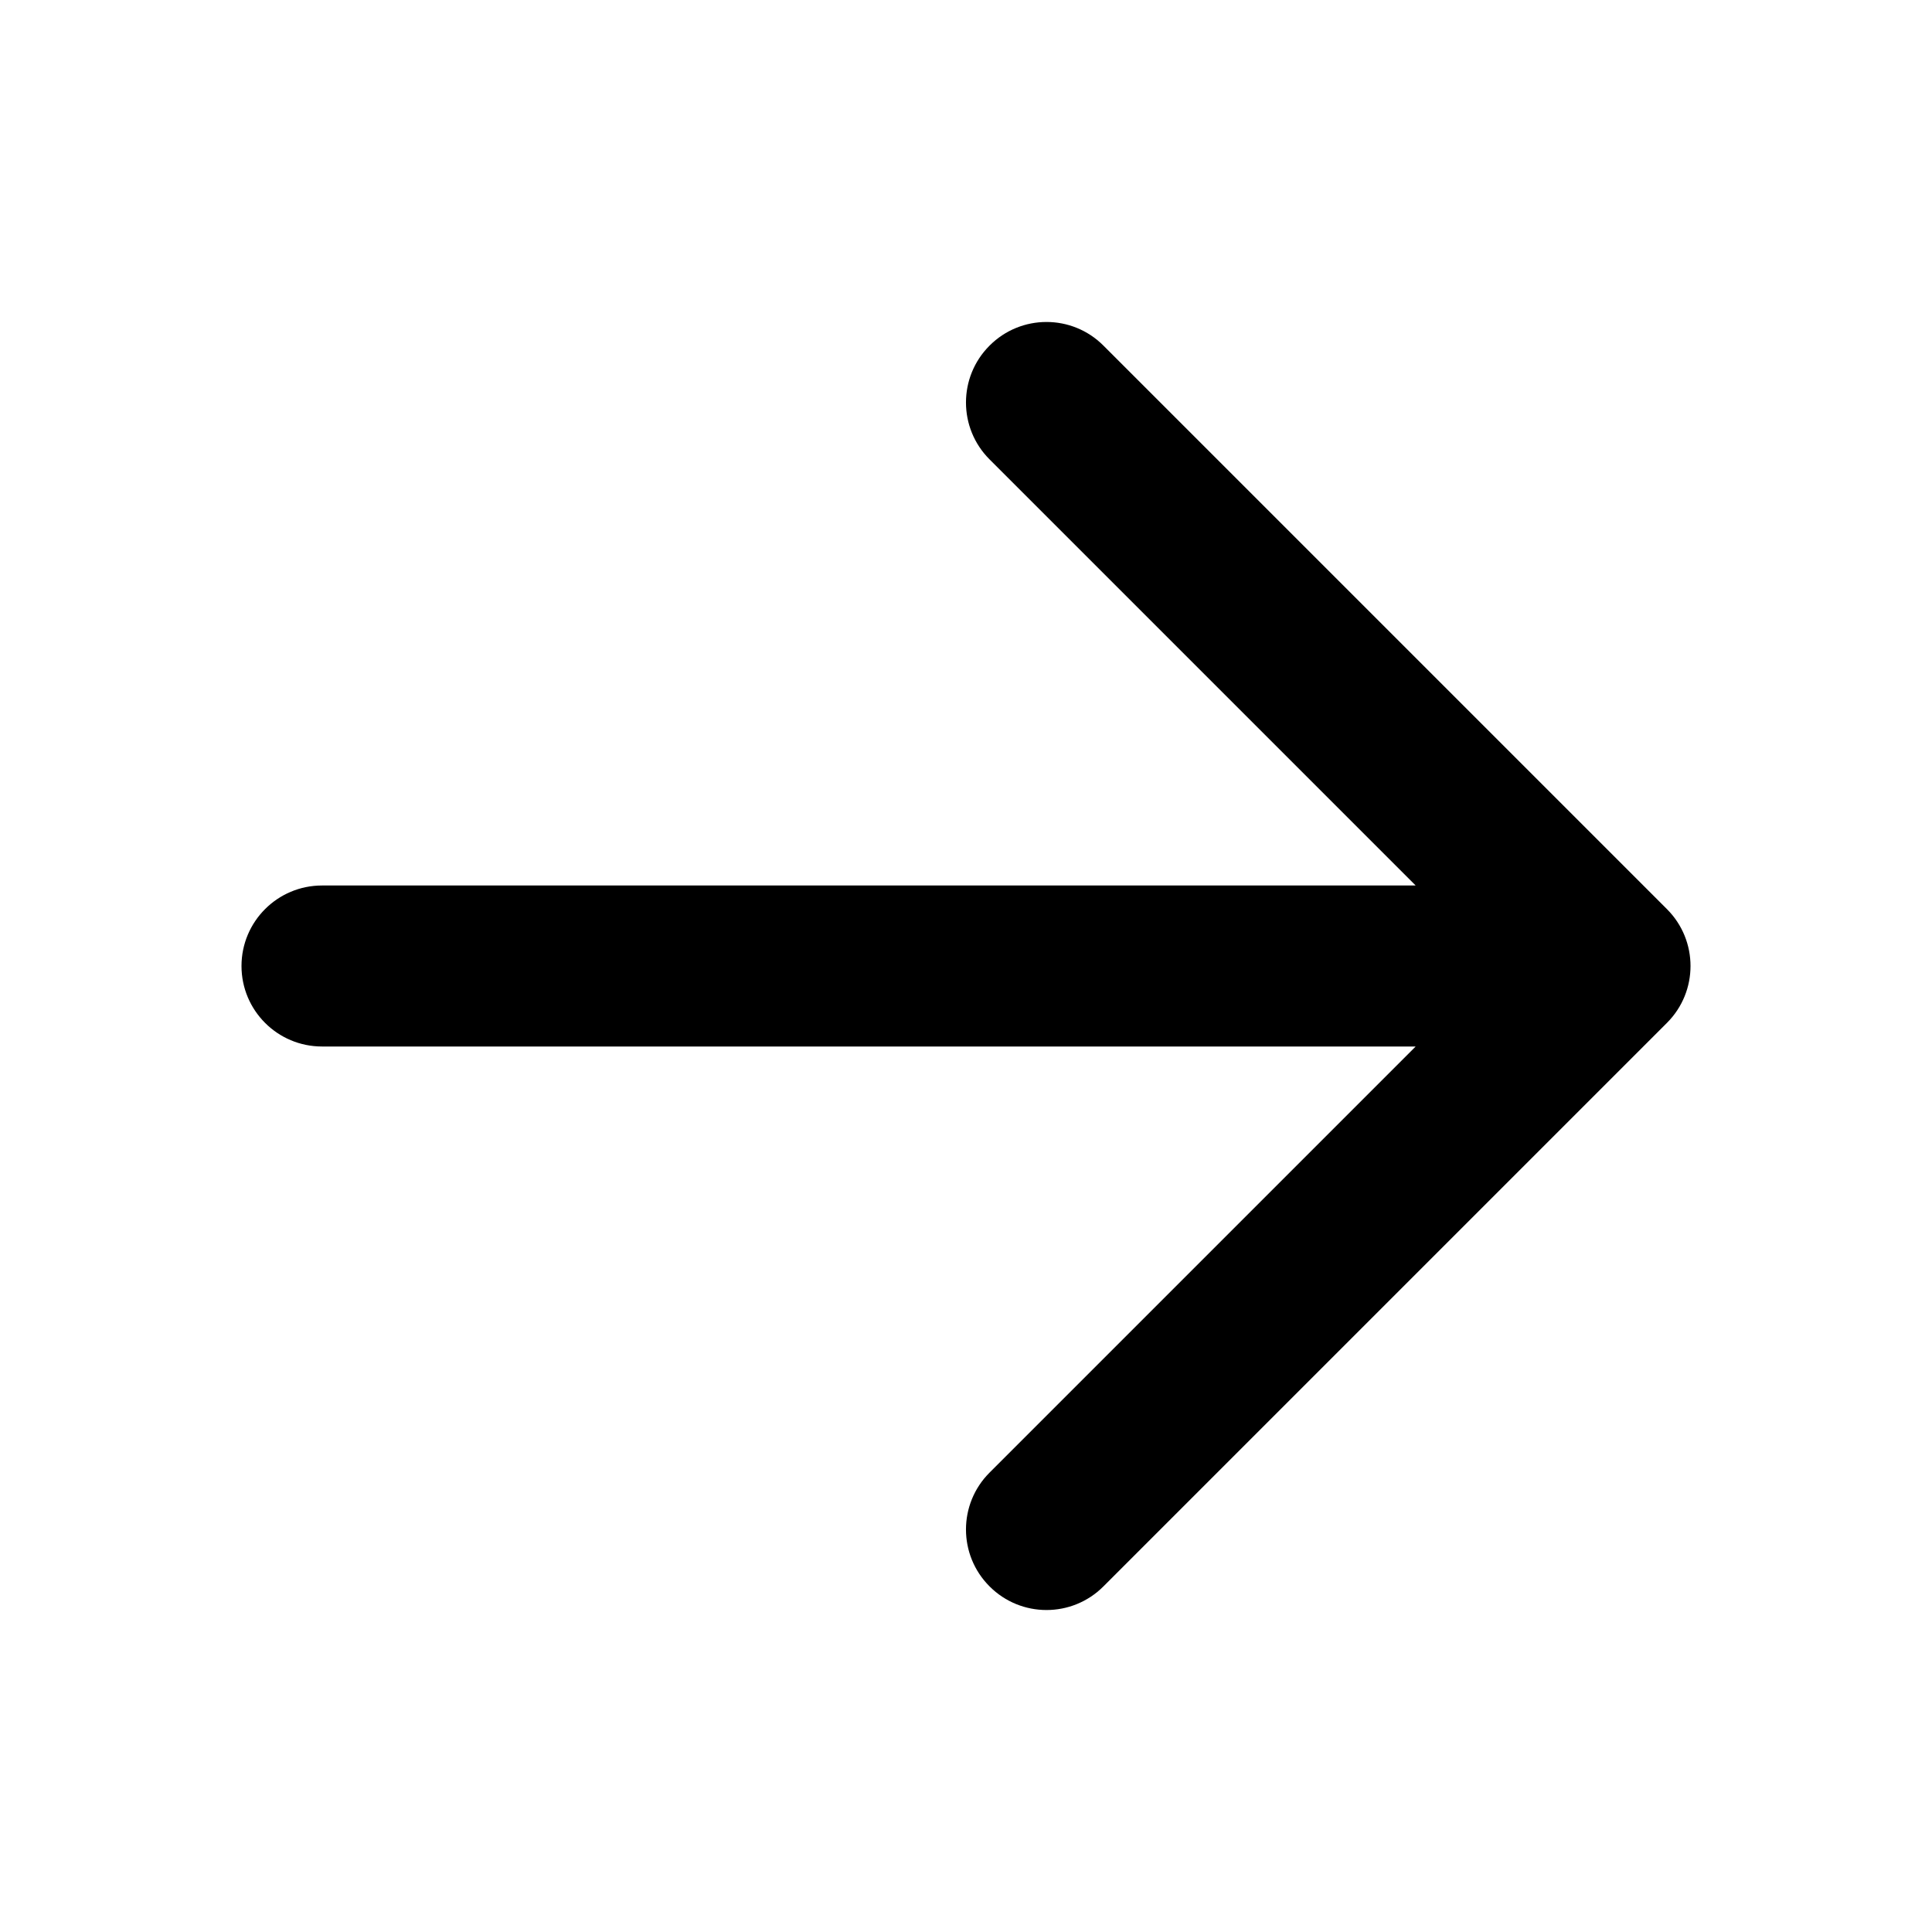
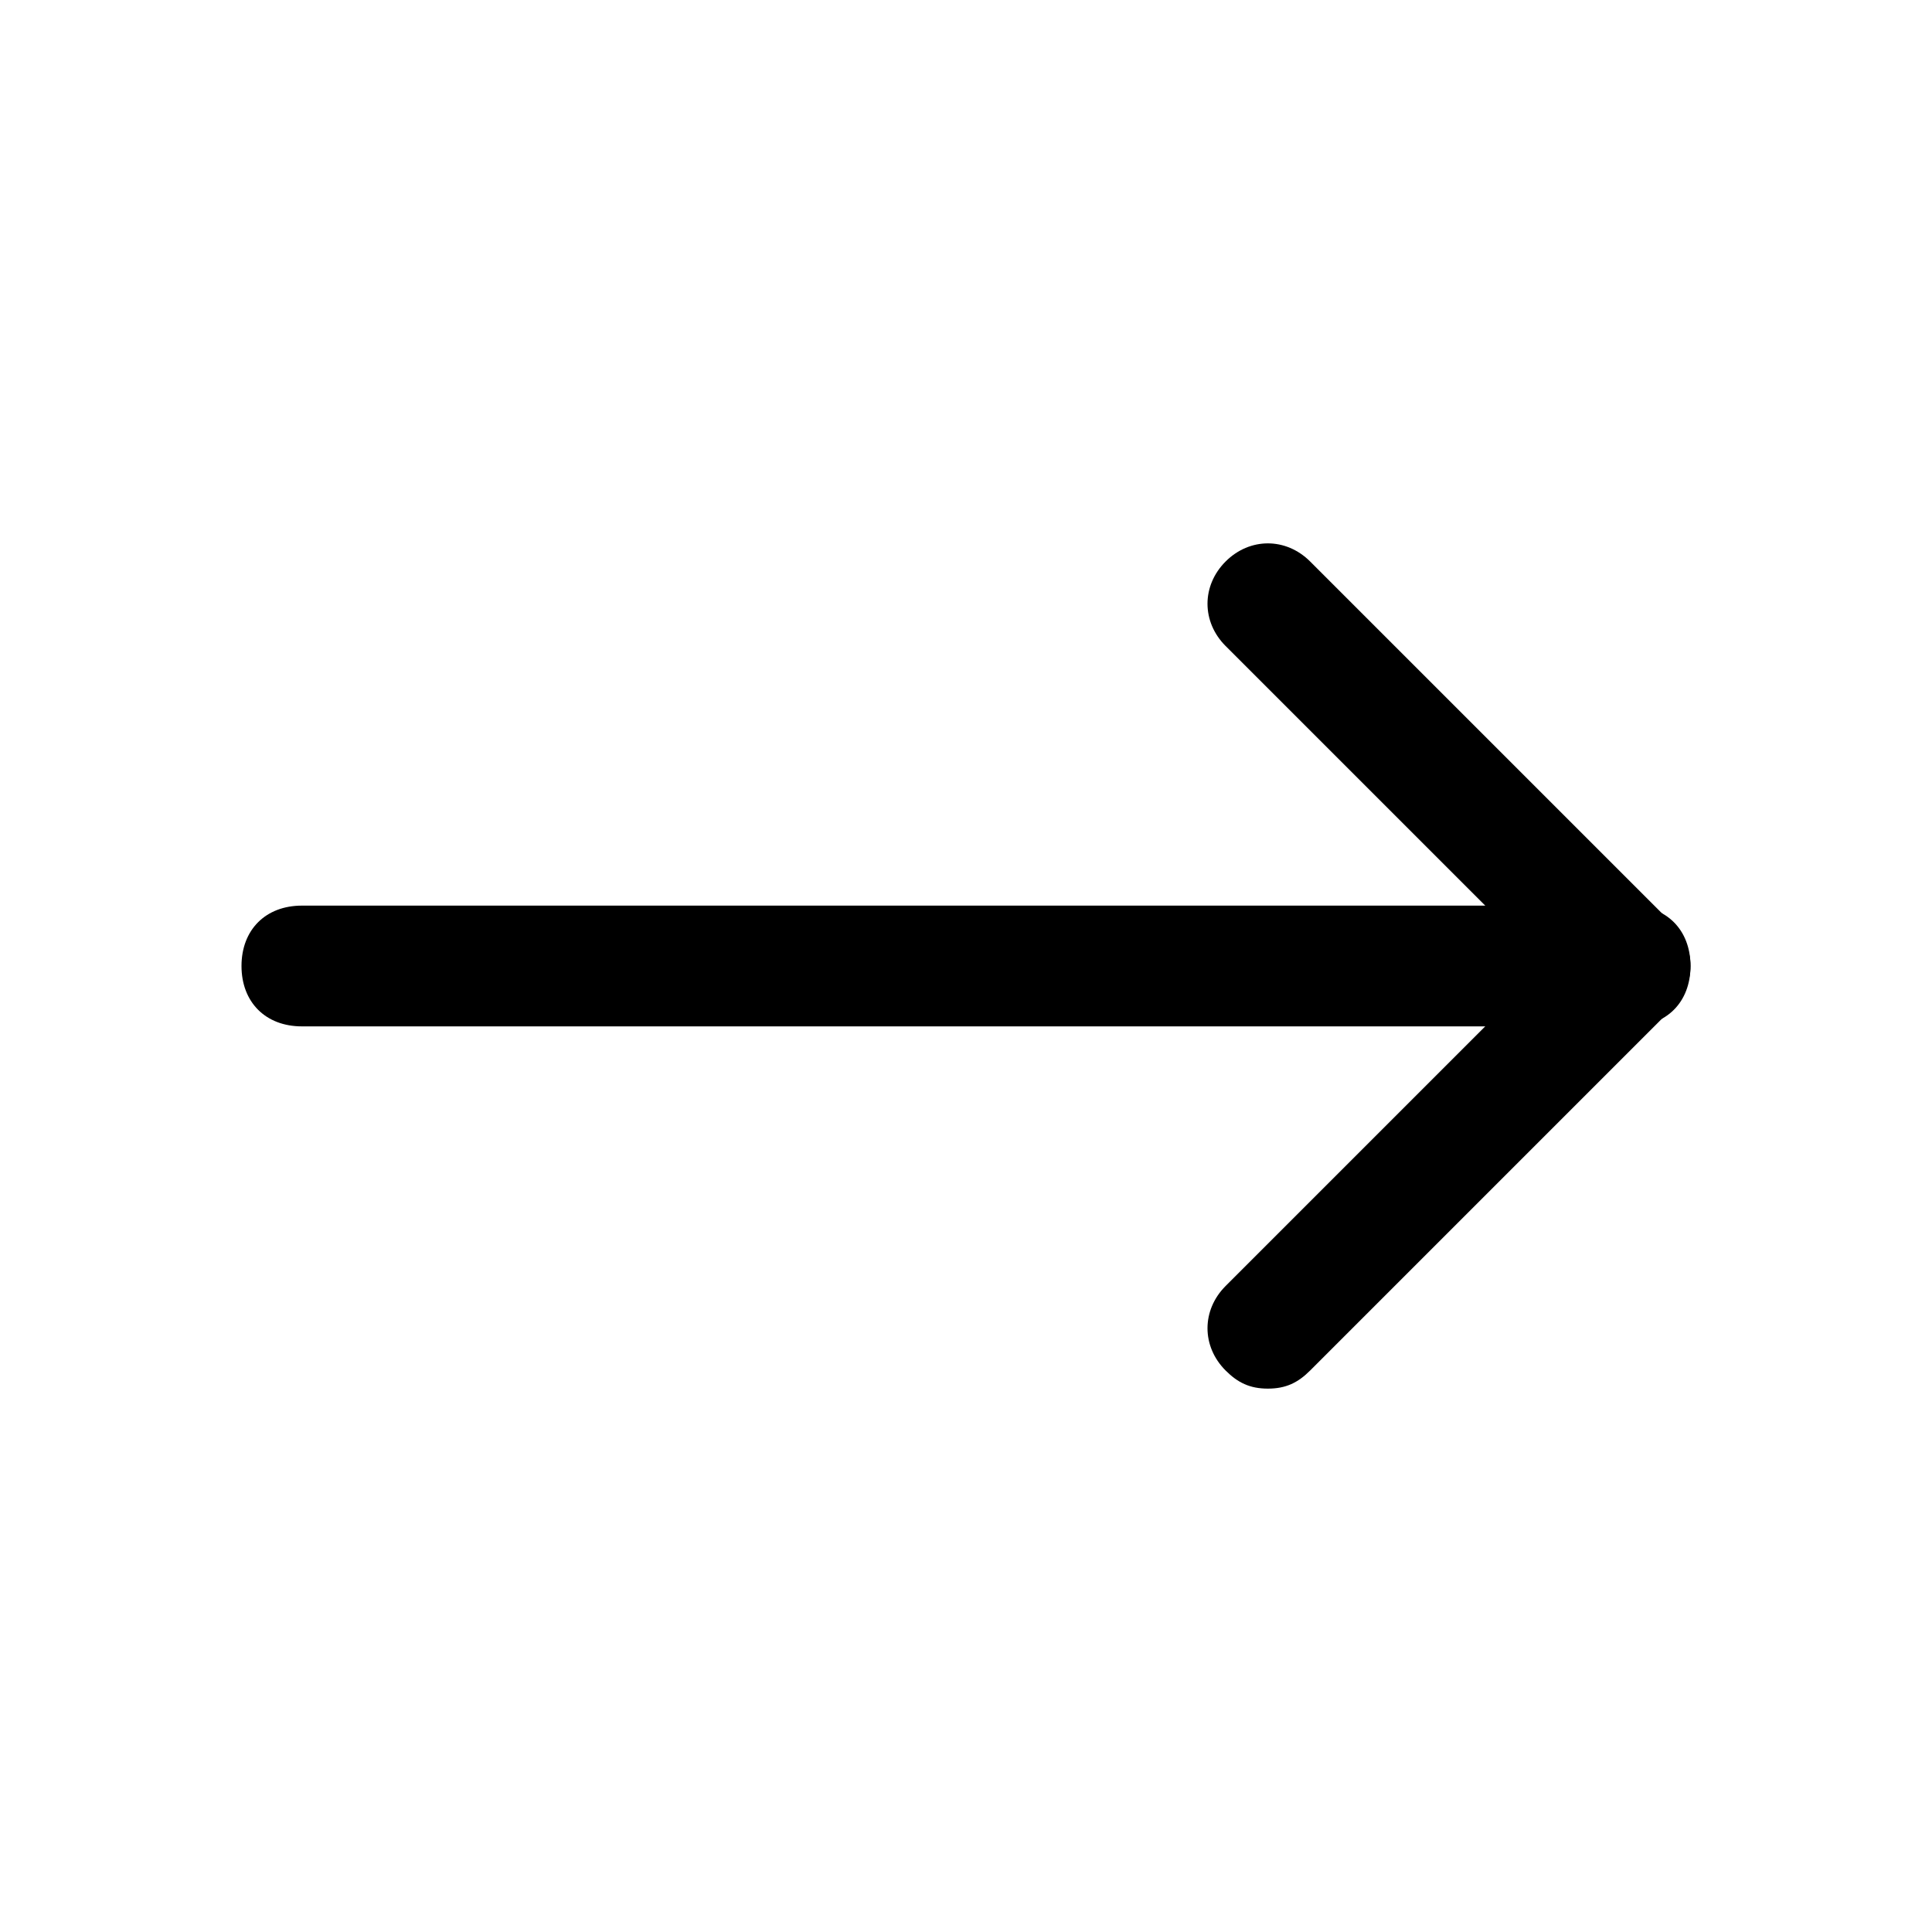
- <svg xmlns="http://www.w3.org/2000/svg" width="800px" height="800px" viewBox="0 0 24 24" fill="none">
-   <path fill-rule="evenodd" clip-rule="evenodd" d="M12.293 4.293C12.683 3.902 13.317 3.902 13.707 4.293L20.707 11.293C21.098 11.683 21.098 12.317 20.707 12.707L13.707 19.707C13.317 20.098 12.683 20.098 12.293 19.707C11.902 19.317 11.902 18.683 12.293 18.293L17.586 13H4C3.448 13 3 12.552 3 12C3 11.448 3.448 11 4 11H17.586L12.293 5.707C11.902 5.317 11.902 4.683 12.293 4.293Z" fill="#000000" />
+ <svg xmlns="http://www.w3.org/2000/svg" fill="#000000" height="800px" width="800px" version="1.1" id="Icons" viewBox="0 0 32 32" xml:space="preserve">
+   <g>
+     <path d="M21,23c-0.3,0-0.5-0.1-0.7-0.3c-0.4-0.4-0.4-1,0-1.4l5.3-5.3l-5.3-5.3c-0.4-0.4-0.4-1,0-1.4s1-0.4,1.4,0l6,6   c0.4,0.4,0.4,1,0,1.4l-6,6C21.5,22.9,21.3,23,21,23z" />
+   </g>
+   <g>
+     <path d="M27,17H5c-0.6,0-1-0.4-1-1s0.4-1,1-1h22c0.6,0,1,0.4,1,1S27.6,17,27,17z" />
+   </g>
</svg>
